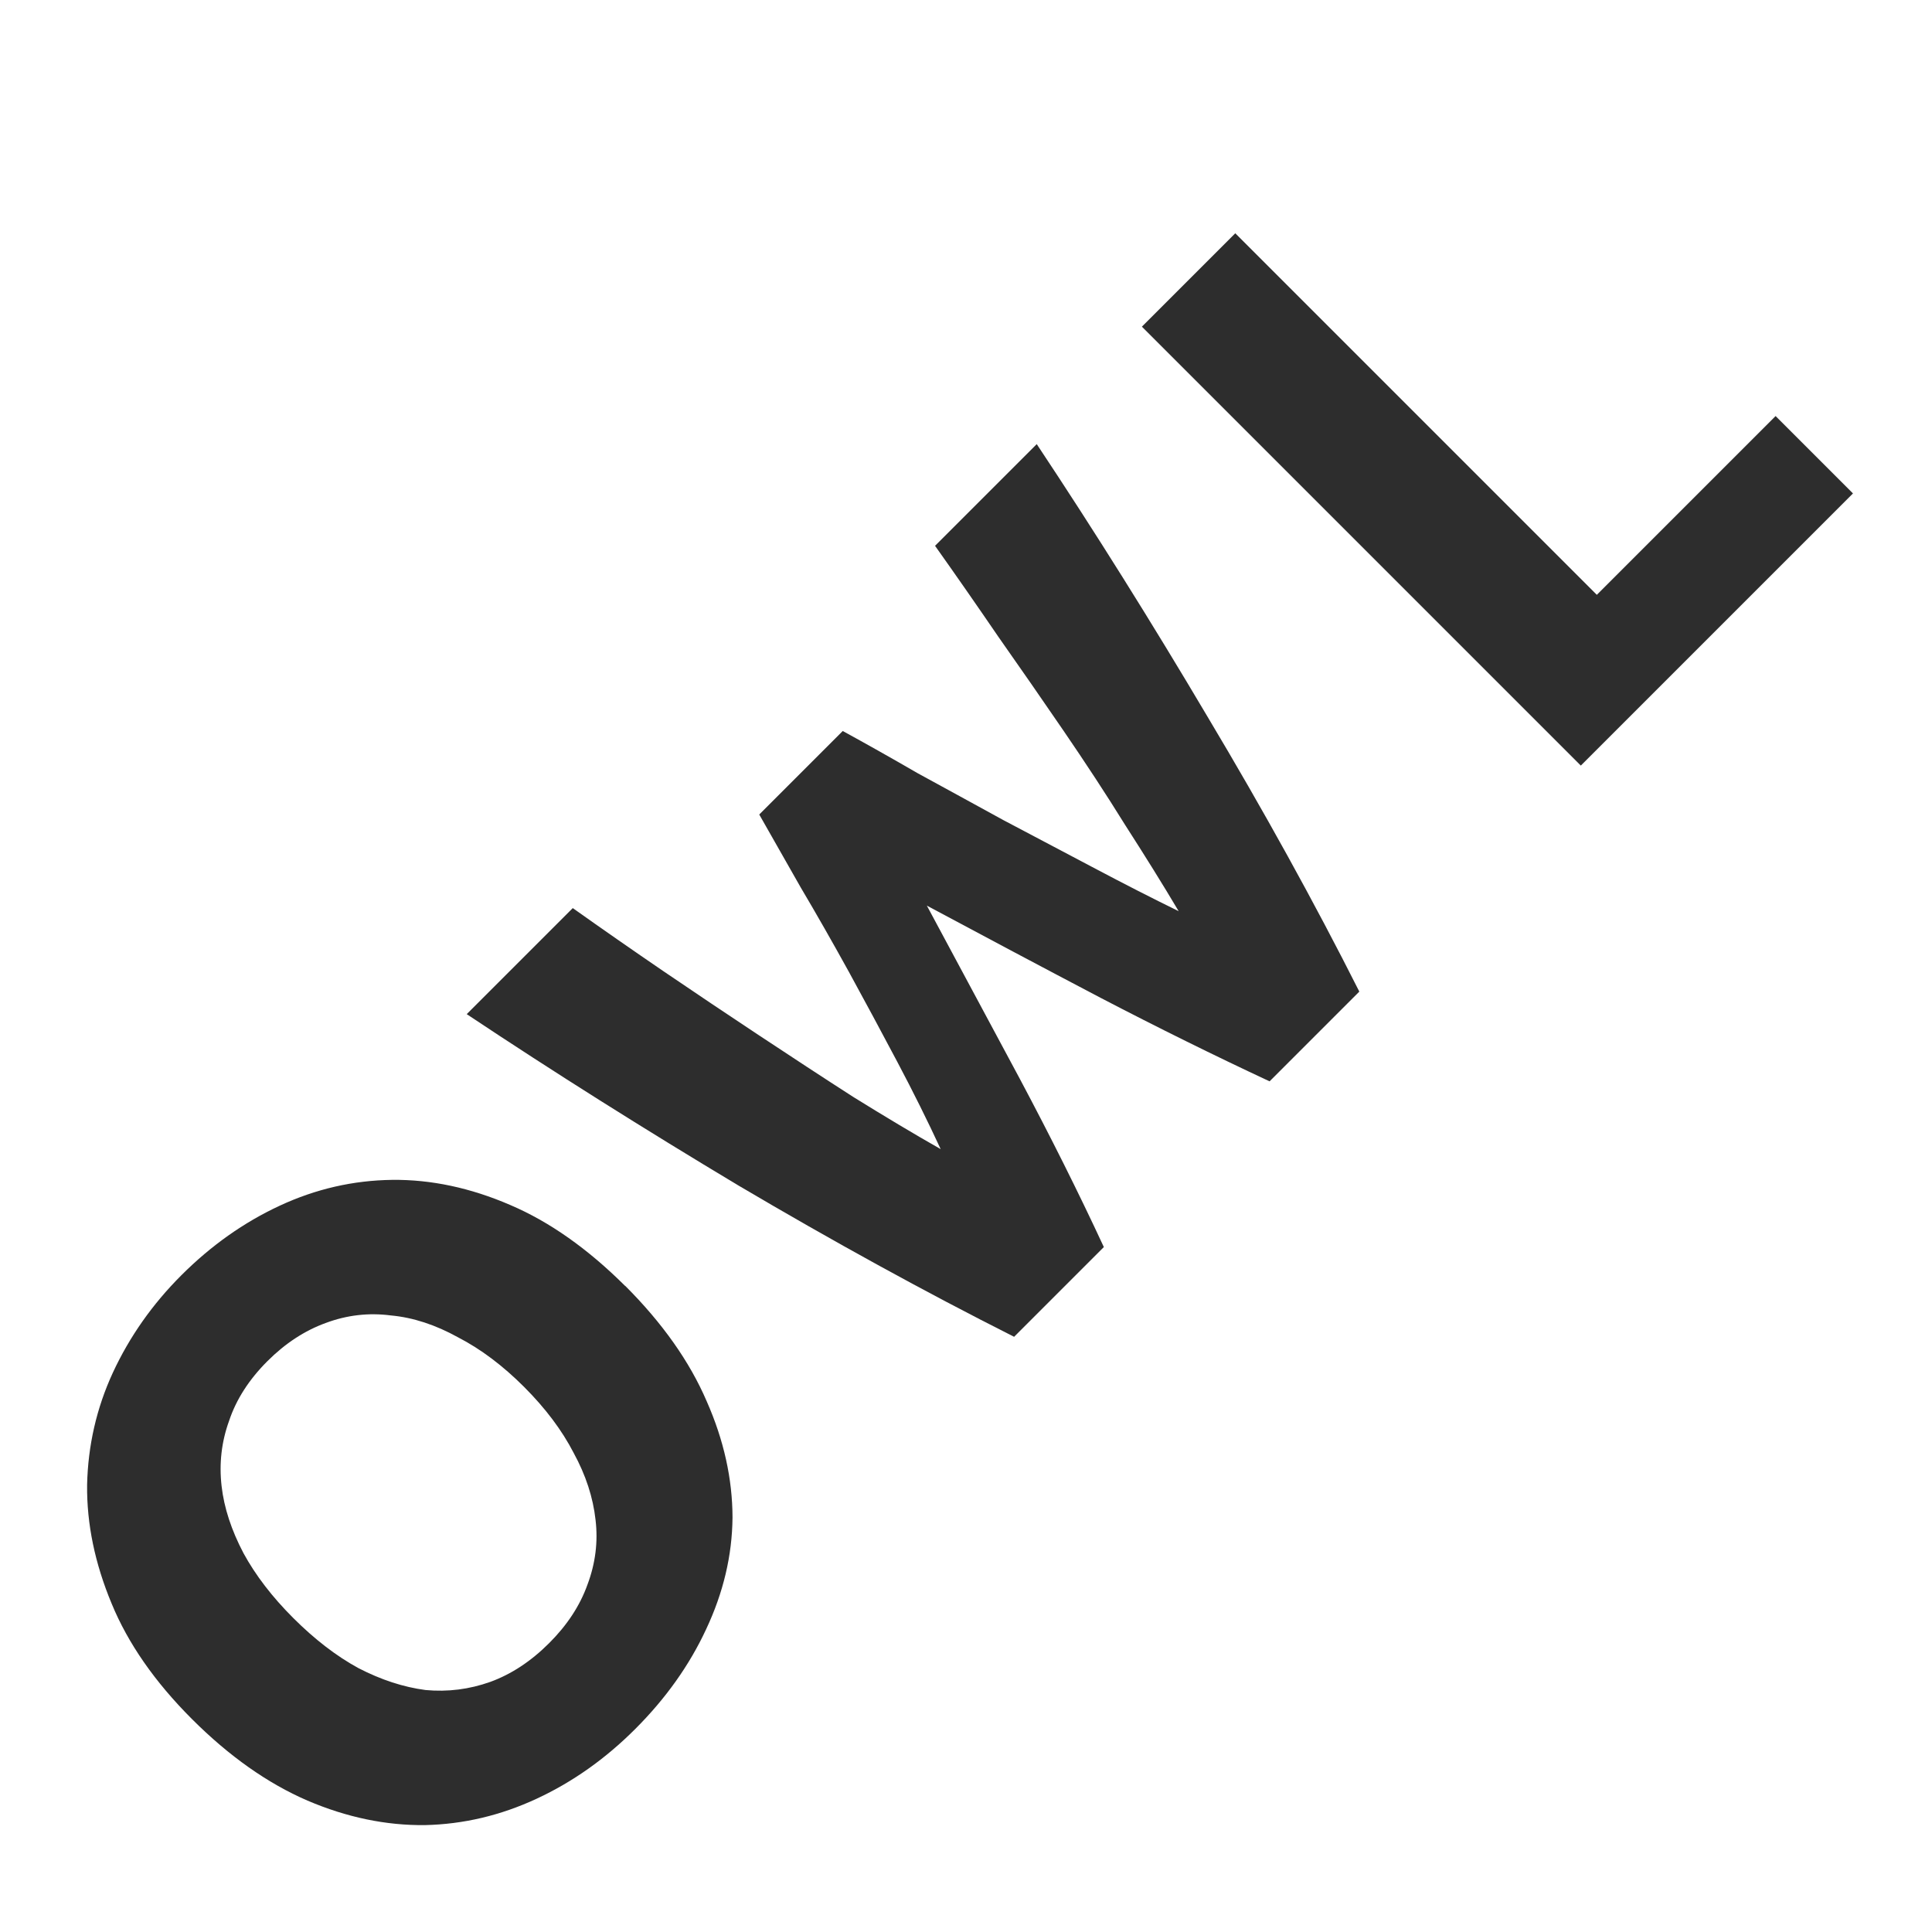
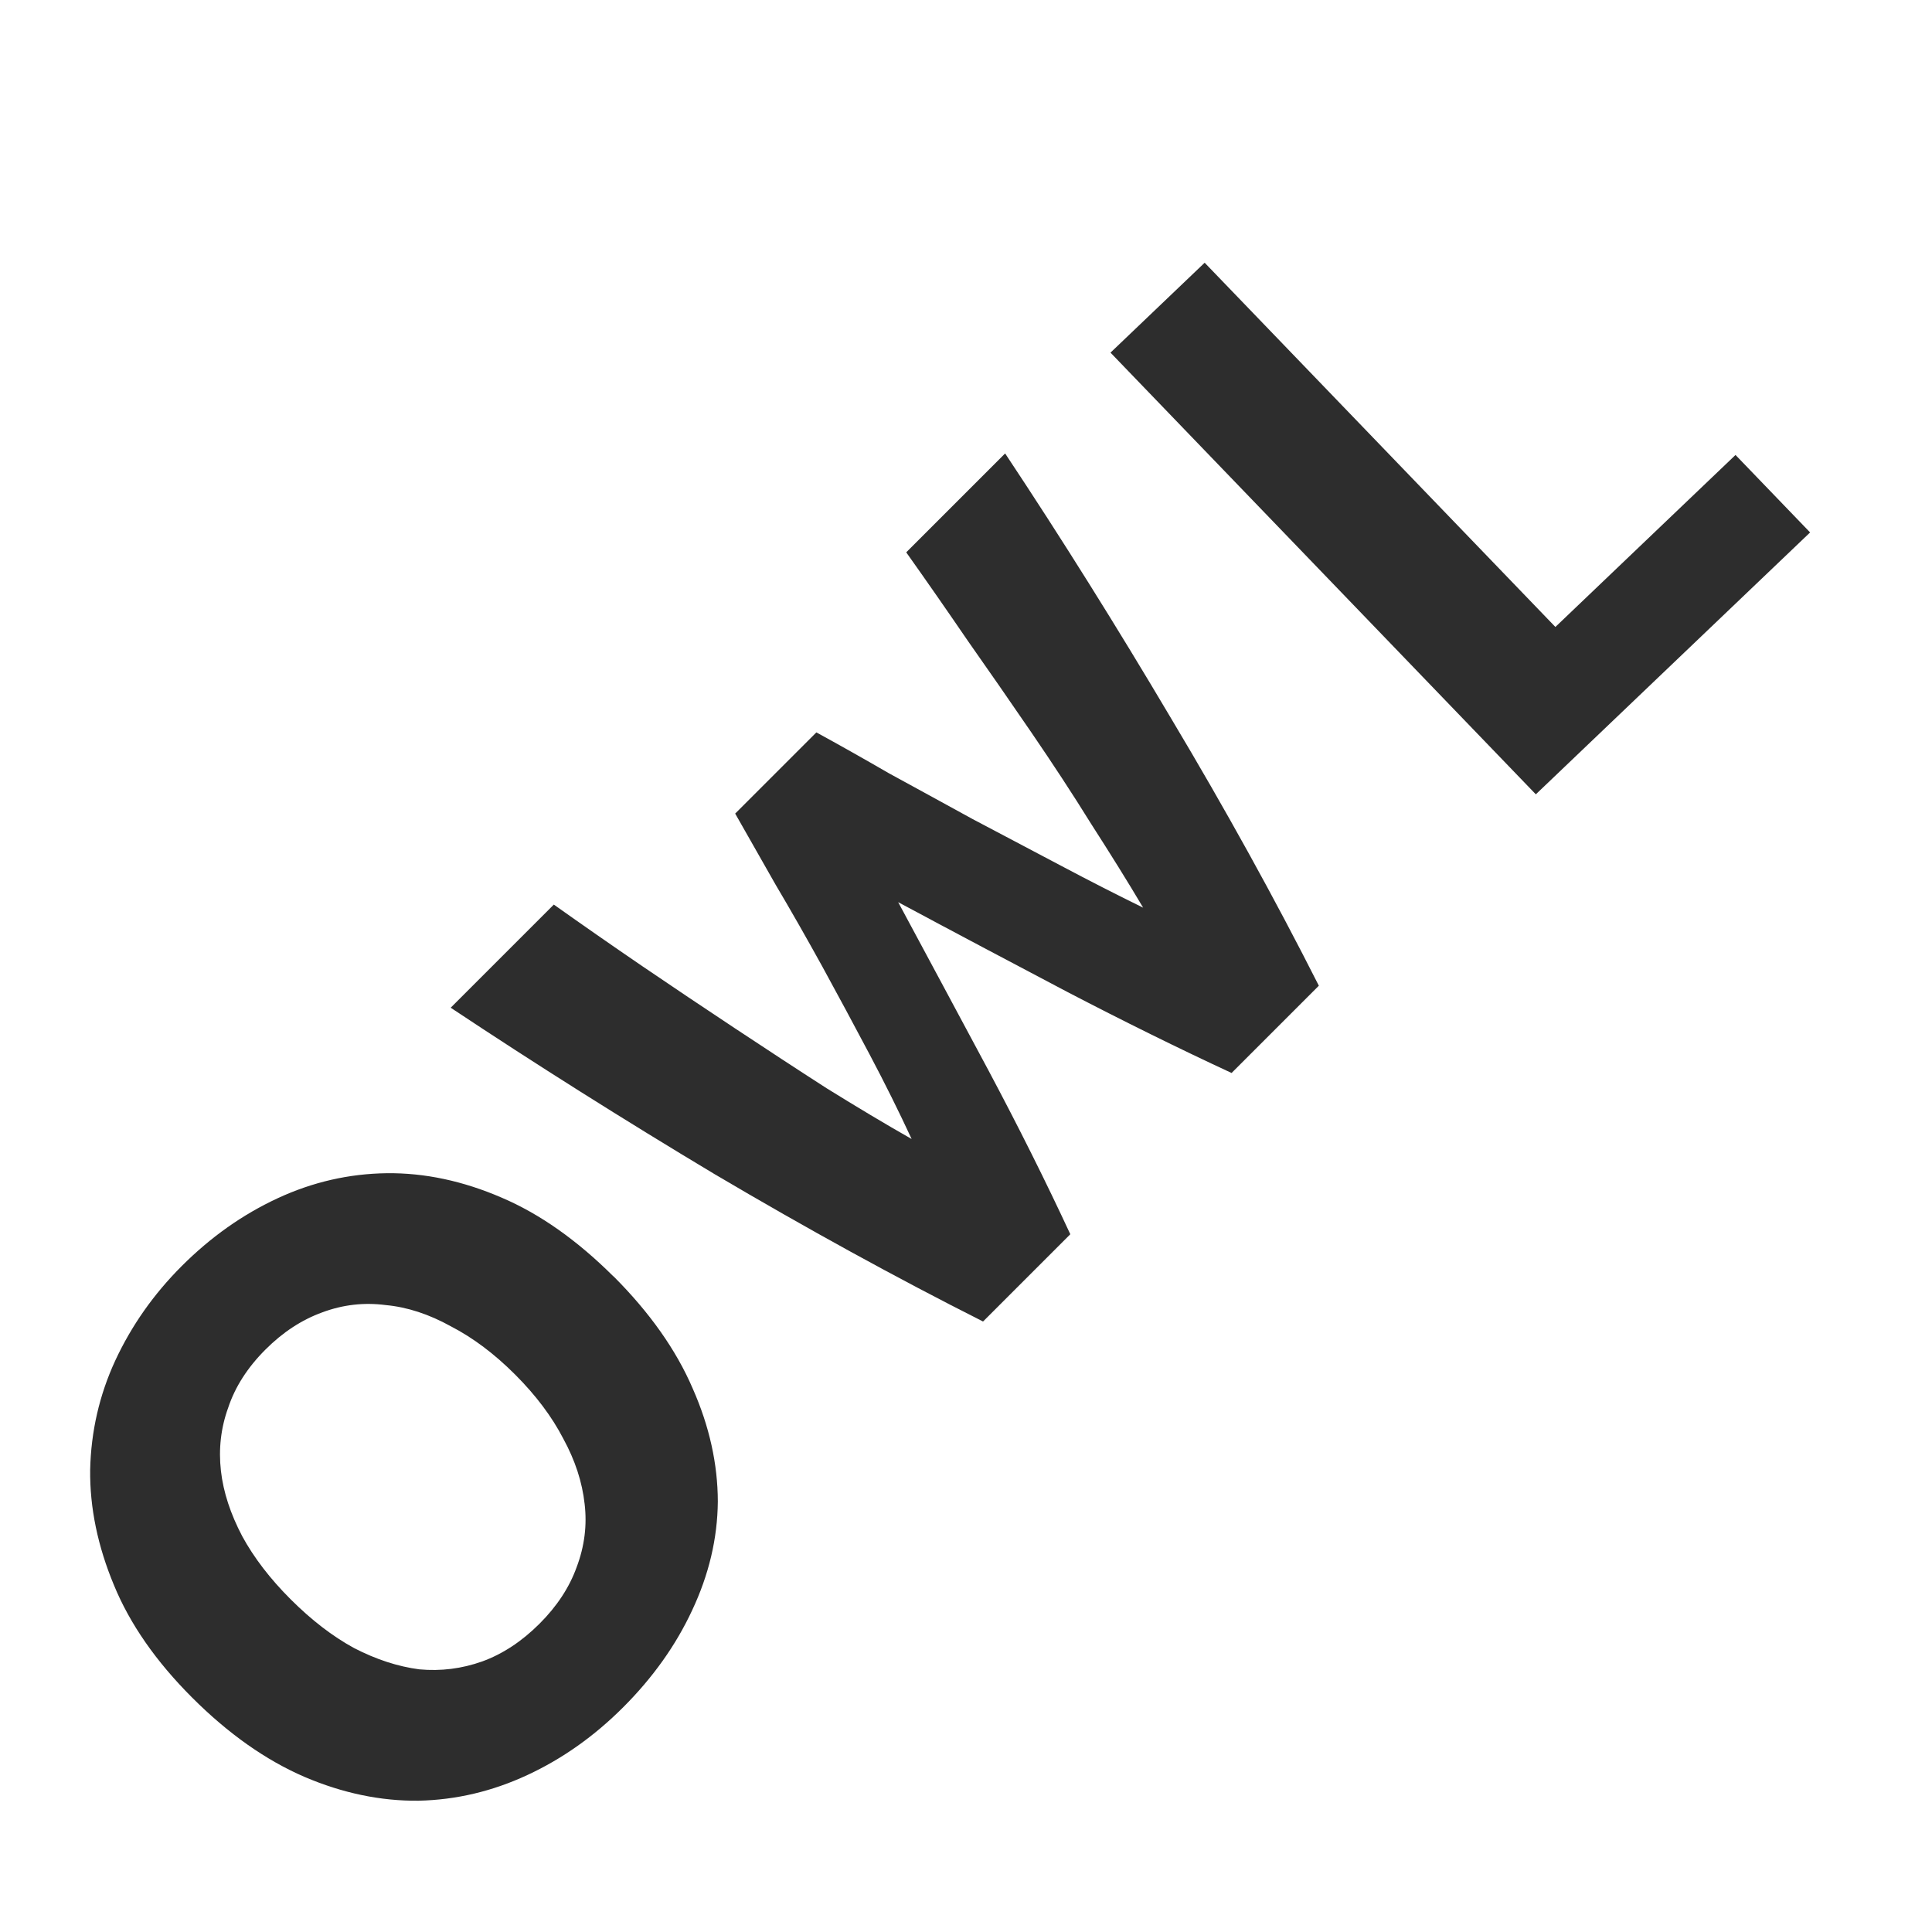
<svg xmlns="http://www.w3.org/2000/svg" width="16" height="16" id="svg3765" version="1.1">
  <defs id="defs3767" />
  <g id="layer1" transform="translate(0,-32)">
    <g id="layer1-4" transform="translate(0.2020297,-1.9622142e-8)">
      <g transform="translate(-0.3705977,-0.09089584)" id="layer1-9">
        <g id="layer1-9-3" transform="translate(-44.95179,-4.141626)">
-           <text xml:space="preserve" style="font-size:21.509px;font-style:normal;font-weight:normal;line-height:125%;letter-spacing:0px;word-spacing:0px;fill:#2d2d2d;fill-opacity:1;stroke:none;font-family:Sans" x="10.417" y="71.262" id="text2993" transform="matrix(0.7071068,-0.7071068,0.7071068,0.7071068,0,0)">
-             <tspan x="10.417" y="71.262" style="font-size:7.208px;font-style:normal;font-variant:normal;font-weight:bold;font-stretch:normal;fill:#2d2d2d;fill-opacity:1;font-family:Ubuntu;-inkscape-font-specification:Ubuntu Bold" id="tspan2987">L</tspan>
+           <text xml:space="preserve" style="font-size:21.231px;font-style:normal;font-weight:normal;line-height:125%;letter-spacing:0px;word-spacing:0px;fill:#2d2d2d;fill-opacity:1;stroke:none;font-family:Sans" x="11.328" y="70.907" id="text2993" transform="matrix(0.7232574,-0.690585,0.6936332,0.7203346,0,0)">
+             <tspan x="11.328" y="70.907" style="font-size:7.115px;font-style:normal;font-variant:normal;font-weight:bold;font-stretch:normal;fill:#2d2d2d;fill-opacity:1;font-family:Ubuntu;-inkscape-font-specification:Ubuntu Bold" id="tspan2987">L</tspan>
          </text>
-           <g transform="matrix(0.7071068,-0.7071068,0.7071068,0.7071068,0,0)" style="font-size:21.94px;font-style:normal;font-weight:normal;line-height:125%;letter-spacing:0px;word-spacing:0px;fill:#2d2d2d;fill-opacity:1;stroke:none;font-family:Sans" id="text2993-4">
+           <g transform="matrix(0.6876685,-0.6876685,0.6876685,0.6876685,1.285454,1.209493)" style="font-size:21.94px;font-style:normal;font-weight:normal;line-height:125%;letter-spacing:0px;word-spacing:0px;fill:#2d2d2d;fill-opacity:1;stroke:none;font-family:Sans" id="text2993-4">
            <path d="m -1.473,68.716 c -1.5e-6,0.25 0.029,0.475 0.088,0.676 0.064,0.201 0.152,0.375 0.265,0.522 0.118,0.142 0.26,0.252 0.426,0.331 0.167,0.078 0.358,0.118 0.573,0.118 0.211,10e-7 0.399,-0.039 0.566,-0.118 0.172,-0.078 0.314,-0.189 0.426,-0.331 0.118,-0.147 0.206,-0.321 0.265,-0.522 0.064,-0.201 0.096,-0.426 0.096,-0.676 -4.3e-6,-0.25 -0.032,-0.475 -0.096,-0.676 -0.059,-0.206 -0.147,-0.38 -0.265,-0.522 -0.113,-0.147 -0.255,-0.26 -0.426,-0.338 -0.167,-0.078 -0.355,-0.118 -0.566,-0.118 -0.216,4e-6 -0.407,0.042 -0.573,0.125 -0.167,0.078 -0.309,0.191 -0.426,0.338 -0.113,0.142 -0.201,0.316 -0.265,0.522 -0.059,0.201 -0.088,0.424 -0.088,0.669 m 3.889,0 c -5.5e-6,0.436 -0.066,0.821 -0.199,1.154 -0.127,0.328 -0.304,0.605 -0.529,0.831 -0.225,0.221 -0.495,0.387 -0.809,0.5 -0.309,0.113 -0.642,0.169 -1,0.169 -0.348,0 -0.676,-0.056 -0.985,-0.169 -0.309,-0.113 -0.578,-0.279 -0.809,-0.5 -0.23,-0.225 -0.412,-0.502 -0.544,-0.831 -0.132,-0.333 -0.199,-0.718 -0.199,-1.154 -3e-7,-0.436 0.069,-0.819 0.206,-1.147 0.137,-0.333 0.321,-0.613 0.551,-0.838 0.235,-0.225 0.505,-0.395 0.809,-0.507 0.309,-0.113 0.632,-0.169 0.97,-0.169 0.348,5e-6 0.676,0.056 0.985,0.169 0.309,0.113 0.578,0.282 0.809,0.507 0.23,0.225 0.412,0.505 0.544,0.838 0.132,0.328 0.198,0.711 0.199,1.147" style="font-size:7.352px;font-variant:normal;font-weight:bold;font-stretch:normal;fill:#2d2d2d;font-family:Ubuntu;-inkscape-font-specification:Ubuntu Bold" id="path2990" />
-             <path d="m 6.939,66.741 c 0.059,0.201 0.123,0.429 0.191,0.684 0.074,0.25 0.149,0.51 0.228,0.779 0.083,0.27 0.167,0.539 0.25,0.809 0.083,0.27 0.164,0.52 0.243,0.75 0.064,-0.25 0.127,-0.522 0.191,-0.816 0.069,-0.294 0.132,-0.598 0.191,-0.912 0.059,-0.314 0.115,-0.625 0.169,-0.934 0.059,-0.314 0.113,-0.615 0.162,-0.904 l 1.191,0 C 9.583,67.05 9.384,67.915 9.159,68.793 8.938,69.67 8.698,70.503 8.438,71.292 l -1.051,0 C 7.216,70.822 7.049,70.329 6.887,69.815 6.725,69.295 6.566,68.775 6.409,68.256 6.253,68.775 6.096,69.295 5.939,69.815 5.782,70.329 5.618,70.822 5.446,71.292 l -1.051,0 C 4.135,70.503 3.893,69.67 3.667,68.793 3.447,67.915 3.25,67.05 3.079,66.197 l 1.242,0 c 0.049,0.289 0.103,0.591 0.162,0.904 0.059,0.309 0.12,0.62 0.184,0.934 0.064,0.314 0.127,0.618 0.191,0.912 0.069,0.294 0.137,0.566 0.206,0.816 0.088,-0.24 0.174,-0.495 0.257,-0.765 0.083,-0.27 0.164,-0.539 0.243,-0.809 0.078,-0.27 0.149,-0.529 0.213,-0.779 0.069,-0.25 0.13,-0.473 0.184,-0.669 l 0.978,0" style="font-size:7.352px;font-variant:normal;font-weight:bold;font-stretch:normal;fill:#2d2d2d;font-family:Ubuntu;-inkscape-font-specification:Ubuntu Bold" id="path2992" />
+             <path d="m 6.913,66.664 c 0.059,0.201 0.123,0.429 0.191,0.684 0.074,0.25 0.149,0.51 0.228,0.779 0.083,0.27 0.167,0.539 0.25,0.809 0.083,0.27 0.164,0.52 0.243,0.75 0.064,-0.25 0.127,-0.522 0.191,-0.816 0.069,-0.294 0.132,-0.598 0.191,-0.912 0.059,-0.314 0.115,-0.625 0.169,-0.934 0.059,-0.314 0.113,-0.615 0.162,-0.904 l 1.191,0 C 9.557,66.972 9.358,67.837 9.133,68.715 8.912,69.592 8.672,70.425 8.413,71.214 l -1.051,0 C 7.19,70.744 7.023,70.251 6.861,69.737 6.7,69.217 6.54,68.698 6.383,68.178 6.227,68.698 6.07,69.217 5.913,69.737 5.756,70.251 5.592,70.744 5.42,71.214 l -1.051,0 C 4.109,70.425 3.867,69.592 3.641,68.715 3.421,67.837 3.225,66.972 3.053,66.119 l 1.242,0 c 0.049,0.289 0.103,0.591 0.162,0.904 0.059,0.309 0.12,0.62 0.184,0.934 0.064,0.314 0.127,0.618 0.191,0.912 0.069,0.294 0.137,0.566 0.206,0.816 0.088,-0.24 0.174,-0.495 0.257,-0.765 0.083,-0.27 0.164,-0.539 0.243,-0.809 0.078,-0.27 0.149,-0.529 0.213,-0.779 0.069,-0.25 0.13,-0.473 0.184,-0.669 l 0.978,0" style="font-size:7.352px;font-variant:normal;font-weight:bold;font-stretch:normal;fill:#2d2d2d;font-family:Ubuntu;-inkscape-font-specification:Ubuntu Bold" id="path2992" />
          </g>
        </g>
      </g>
    </g>
  </g>
</svg>
